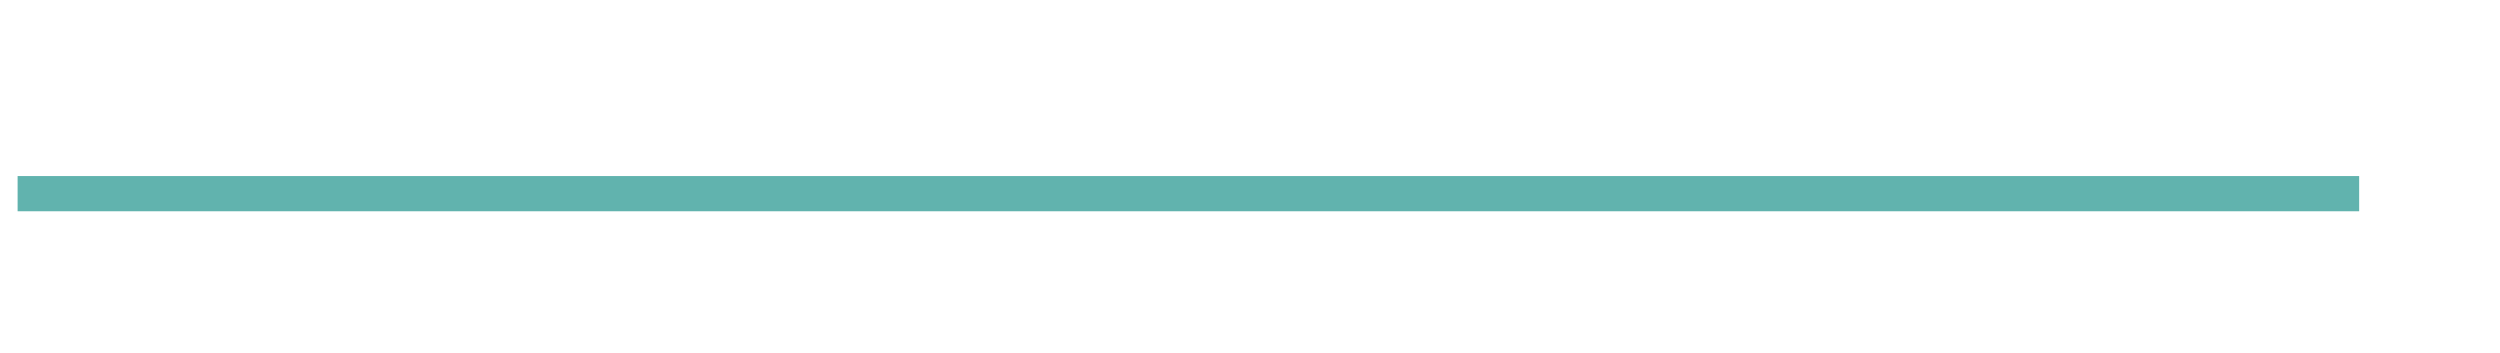
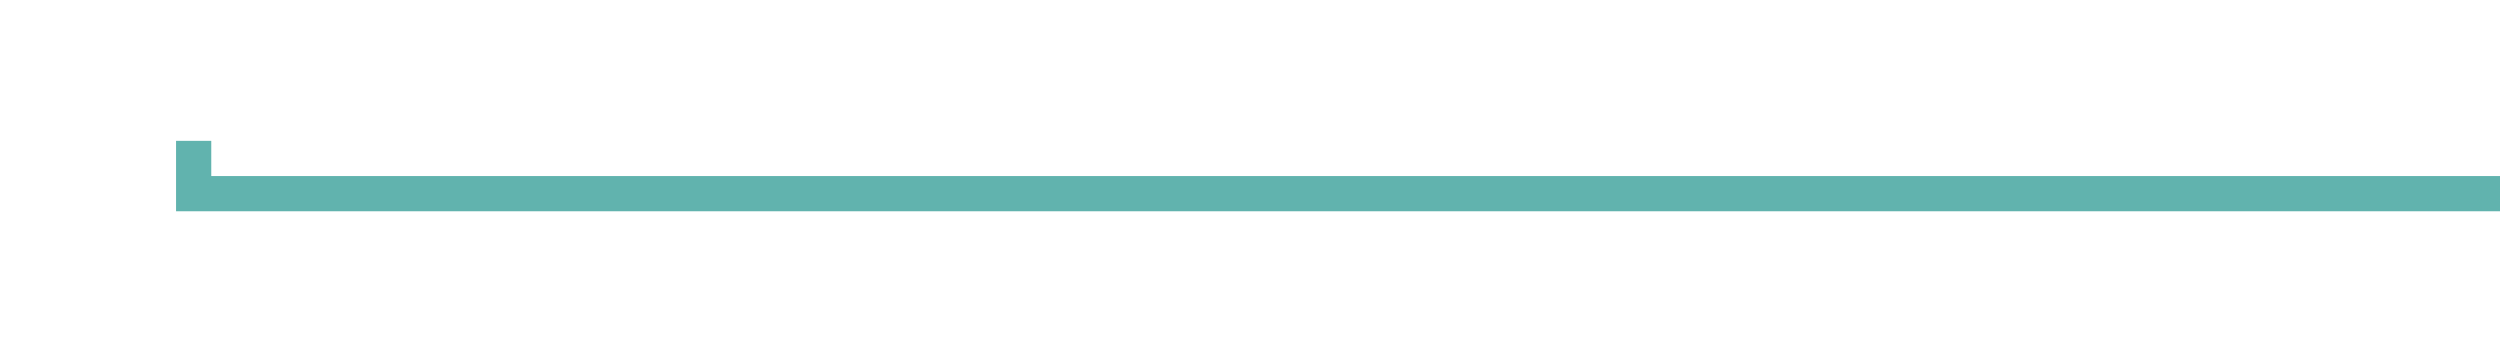
- <svg xmlns="http://www.w3.org/2000/svg" version="1.1" width="71px" height="10px" preserveAspectRatio="xMinYMid meet" viewBox="1653 694  71 8">
-   <path d="M 1720 698.5  L 1653.5 698.5  " stroke-width="1" stroke="#61b3ae" fill="none" />
+ <svg xmlns="http://www.w3.org/2000/svg" version="1.1" width="71px" height="10px" preserveAspectRatio="xMinYMid meet" viewBox="1648 984  71 8">
+   <path d="M 1720 988.5  L 1653.5 988.5  L 1653.5 987  " stroke-width="1" stroke="#61b3ae" fill="none" />
</svg>
